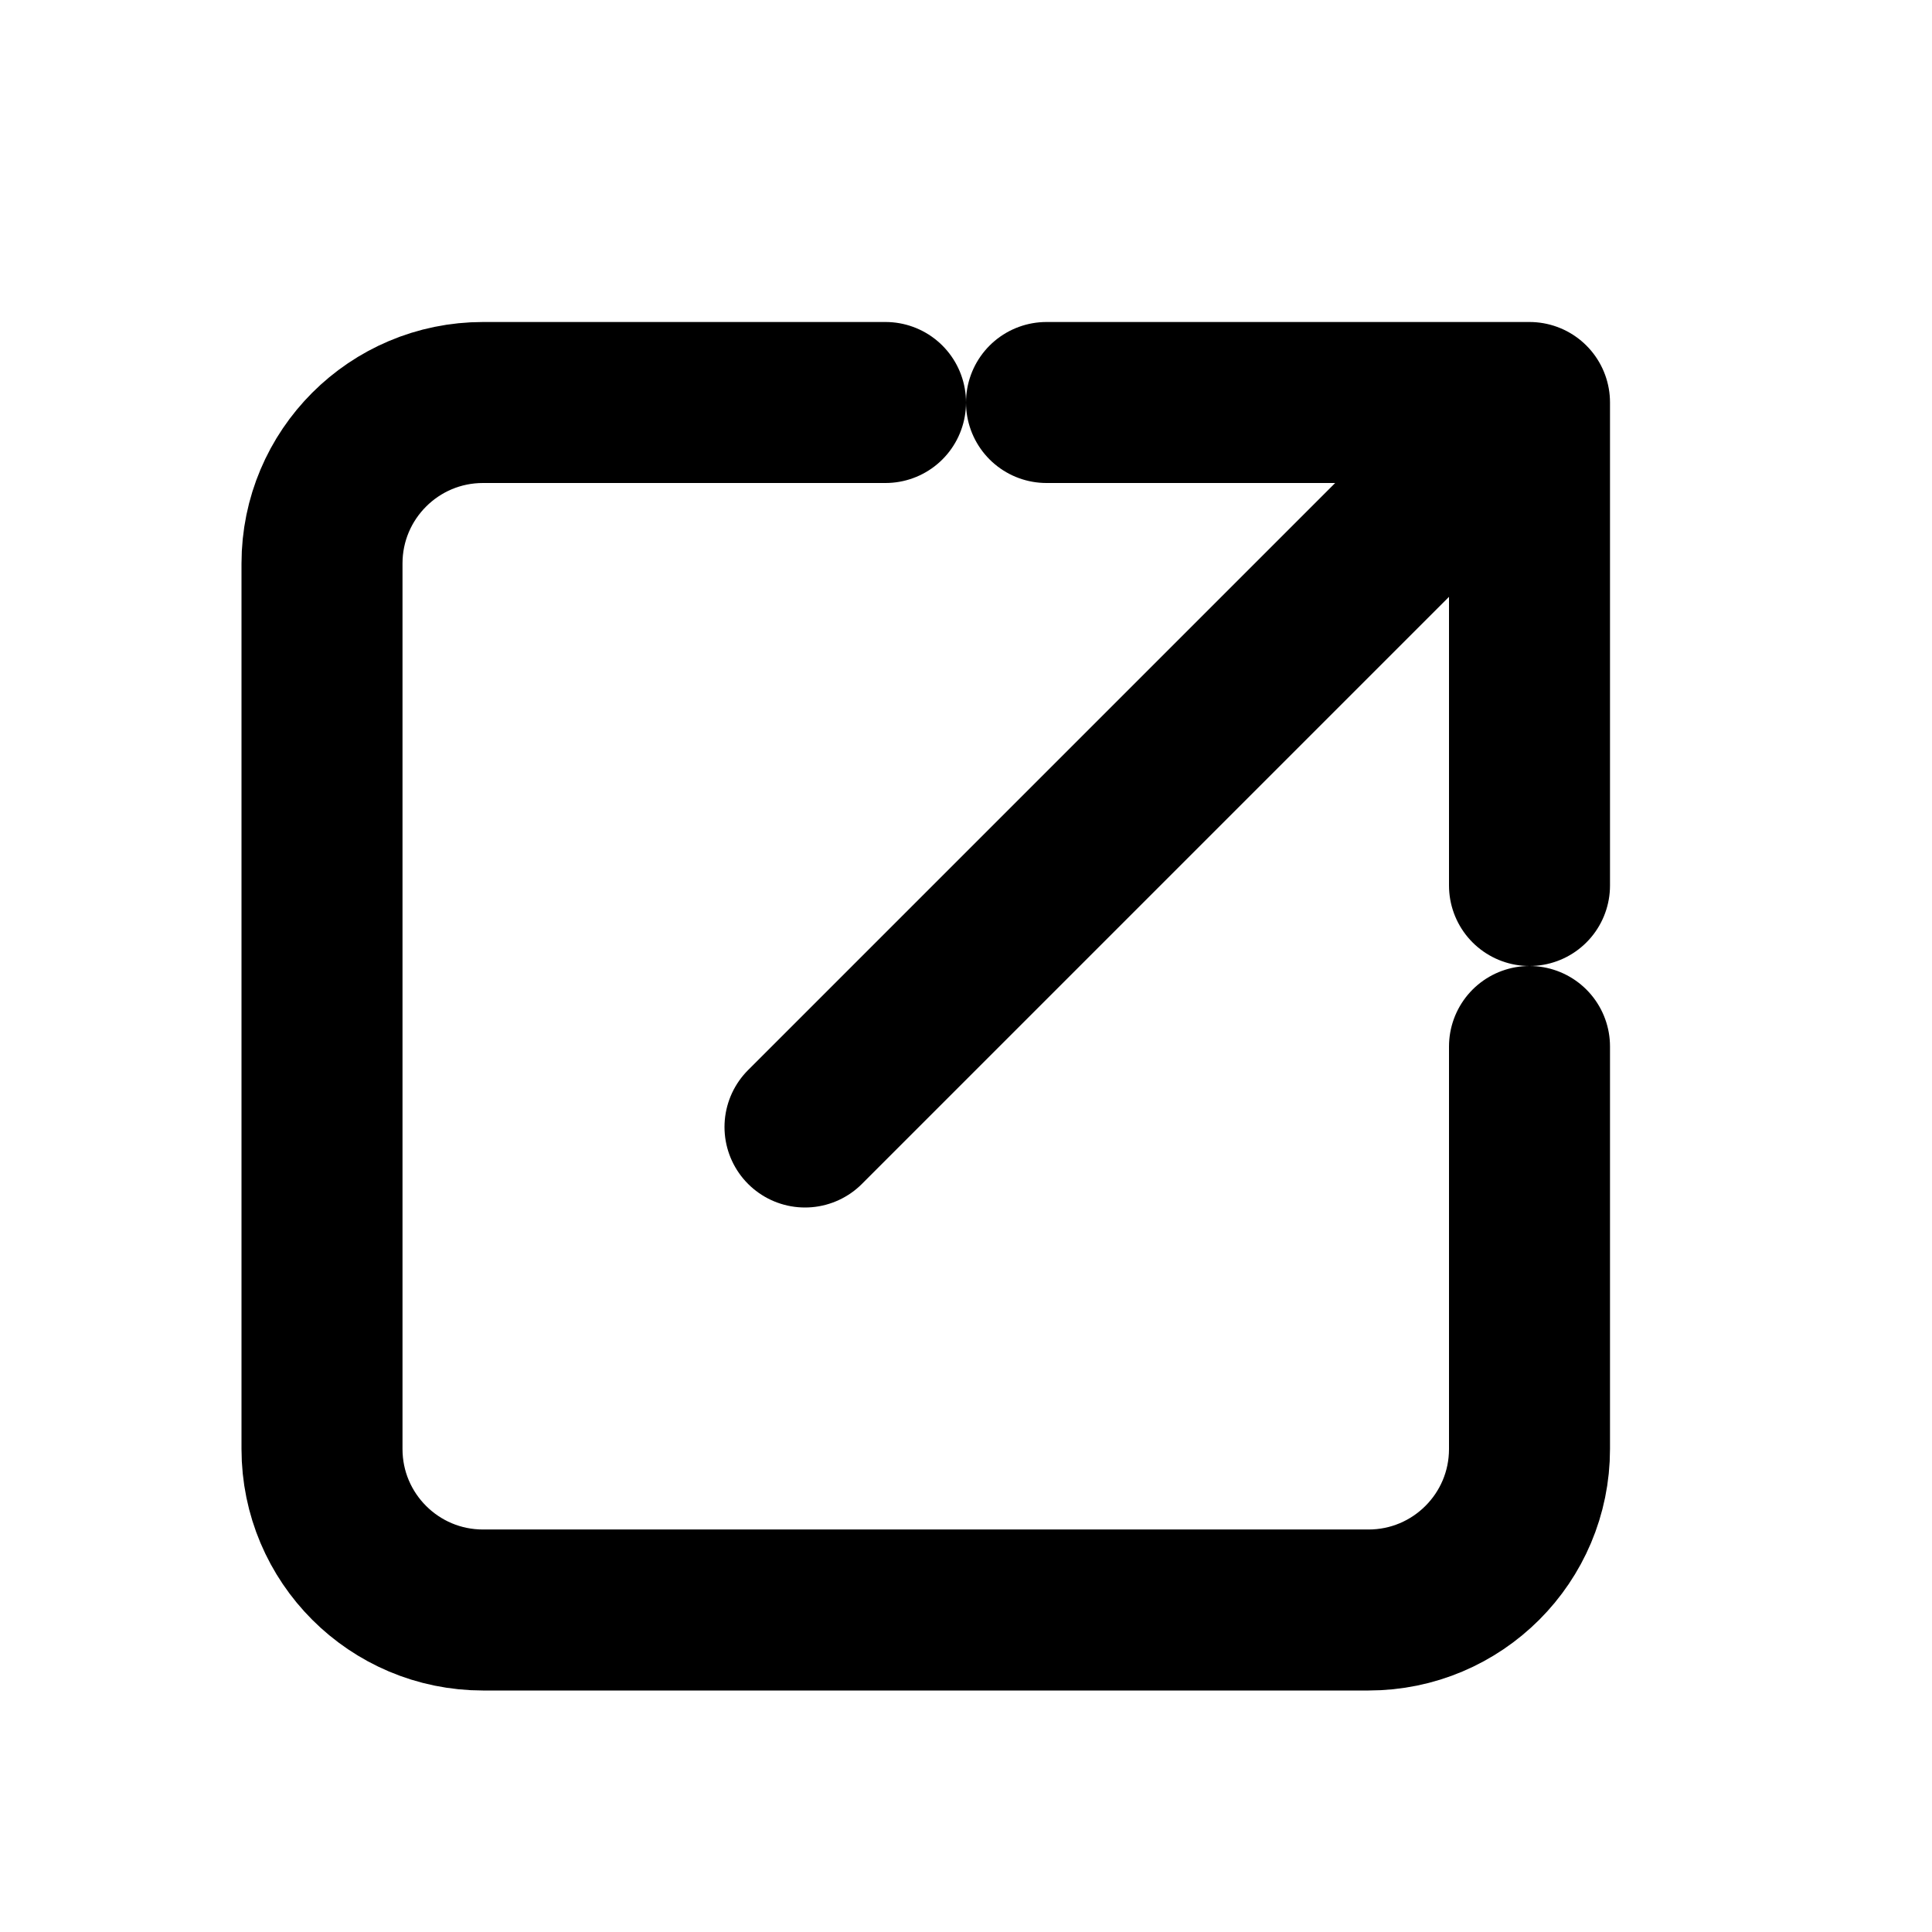
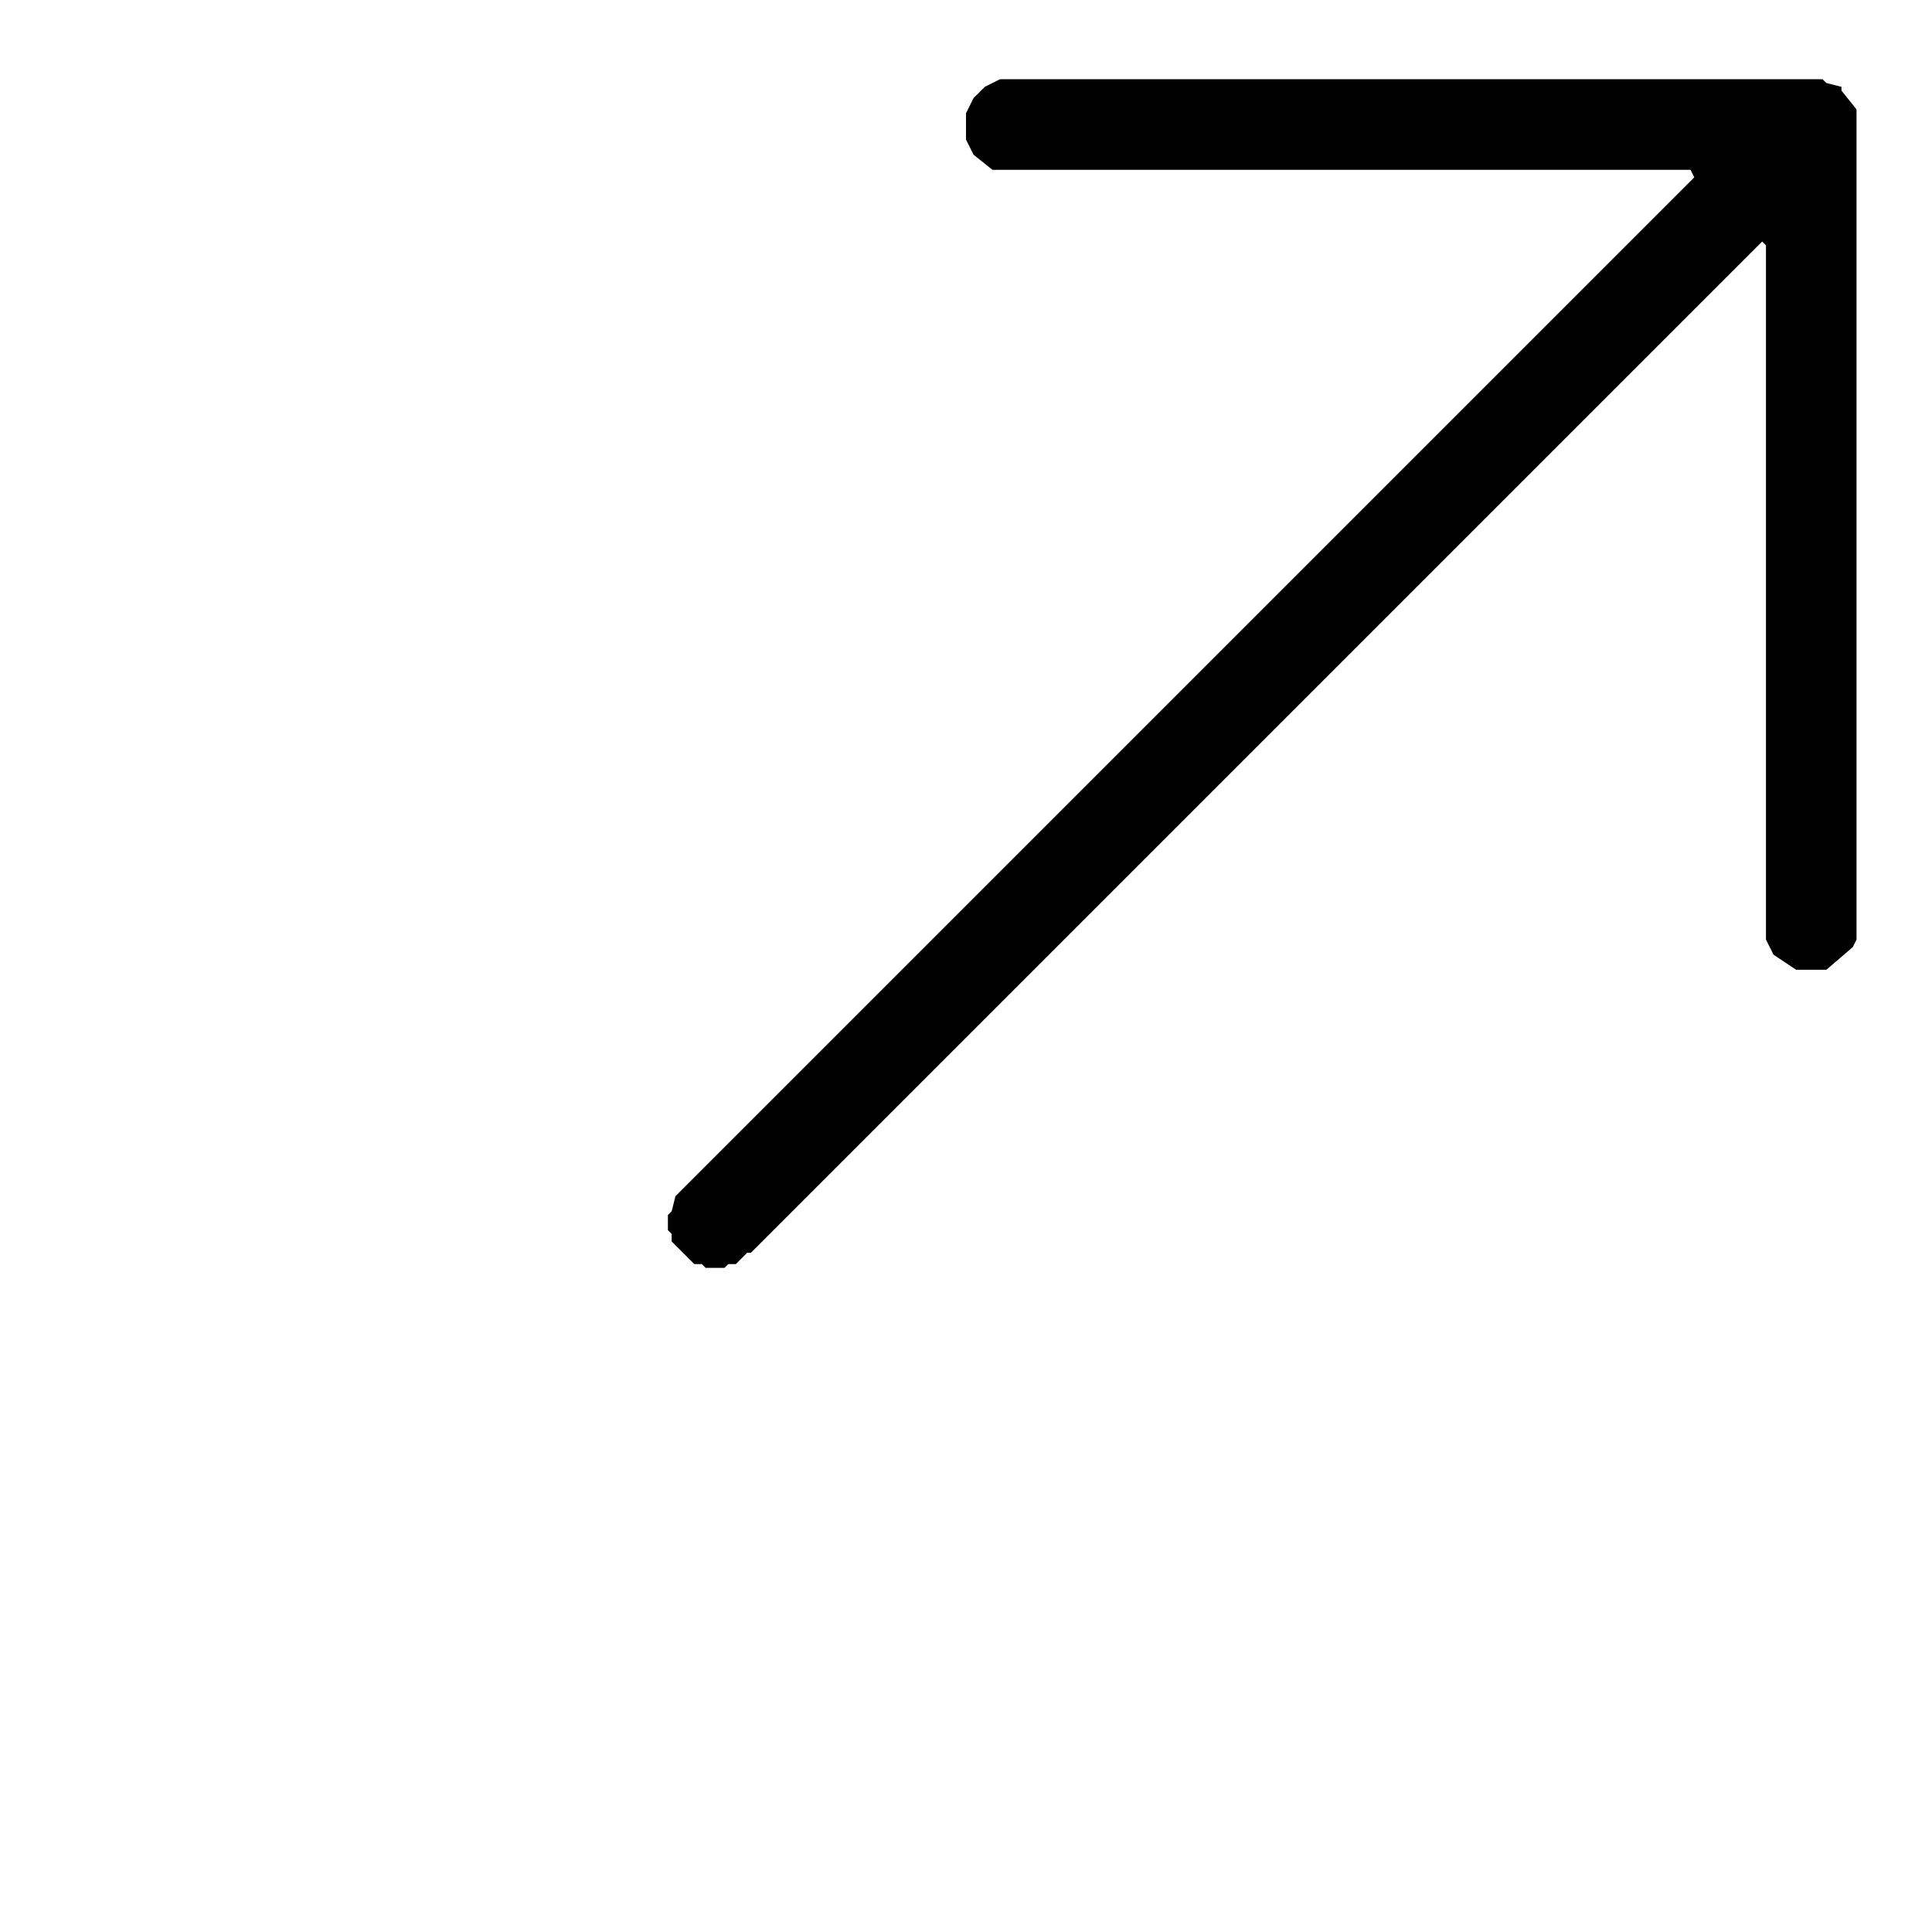
- <svg xmlns="http://www.w3.org/2000/svg" viewBox="0 0 24 24" fill="none">
-   <path stroke="#000000" stroke-width="2" stroke-linecap="round" stroke-linejoin="round" d="M13 5h6v6M19 5 10 14" />
-   <path stroke="#000000" stroke-width="2" stroke-linecap="round" stroke-linejoin="round" d="M19 13v5a2 2 0 0 1-2 2H6a2 2 0 0 1-2-2V7a2 2 0 0 1 2-2h5" />
+ <svg xmlns="http://www.w3.org/2000/svg" width="512" height="512" viewBox="0 0 512 512" fill="#000000" shape-rendering="geometricPrecision">
+   <path fill-rule="evenodd" clip-rule="evenodd" d="M 488 23 L 484 22 L 483 21 L 265 21 L 261 23 L 258 26 L 256 30 L 256 37 L 258 41 L 263 45 L 448 45 L 449 47 L 179 317 L 178 321 L 177 322 L 177 326 L 178 327 L 178 329 L 184 335 L 186 335 L 187 336 L 192 336 L 193 335 L 195 335 L 198 332 L 199 332 L 467 64 L 468 65 L 468 249 L 470 253 L 476 257 L 484 257 L 491 251 L 492 249 L 492 29 L 488 24 Z" />
</svg>
